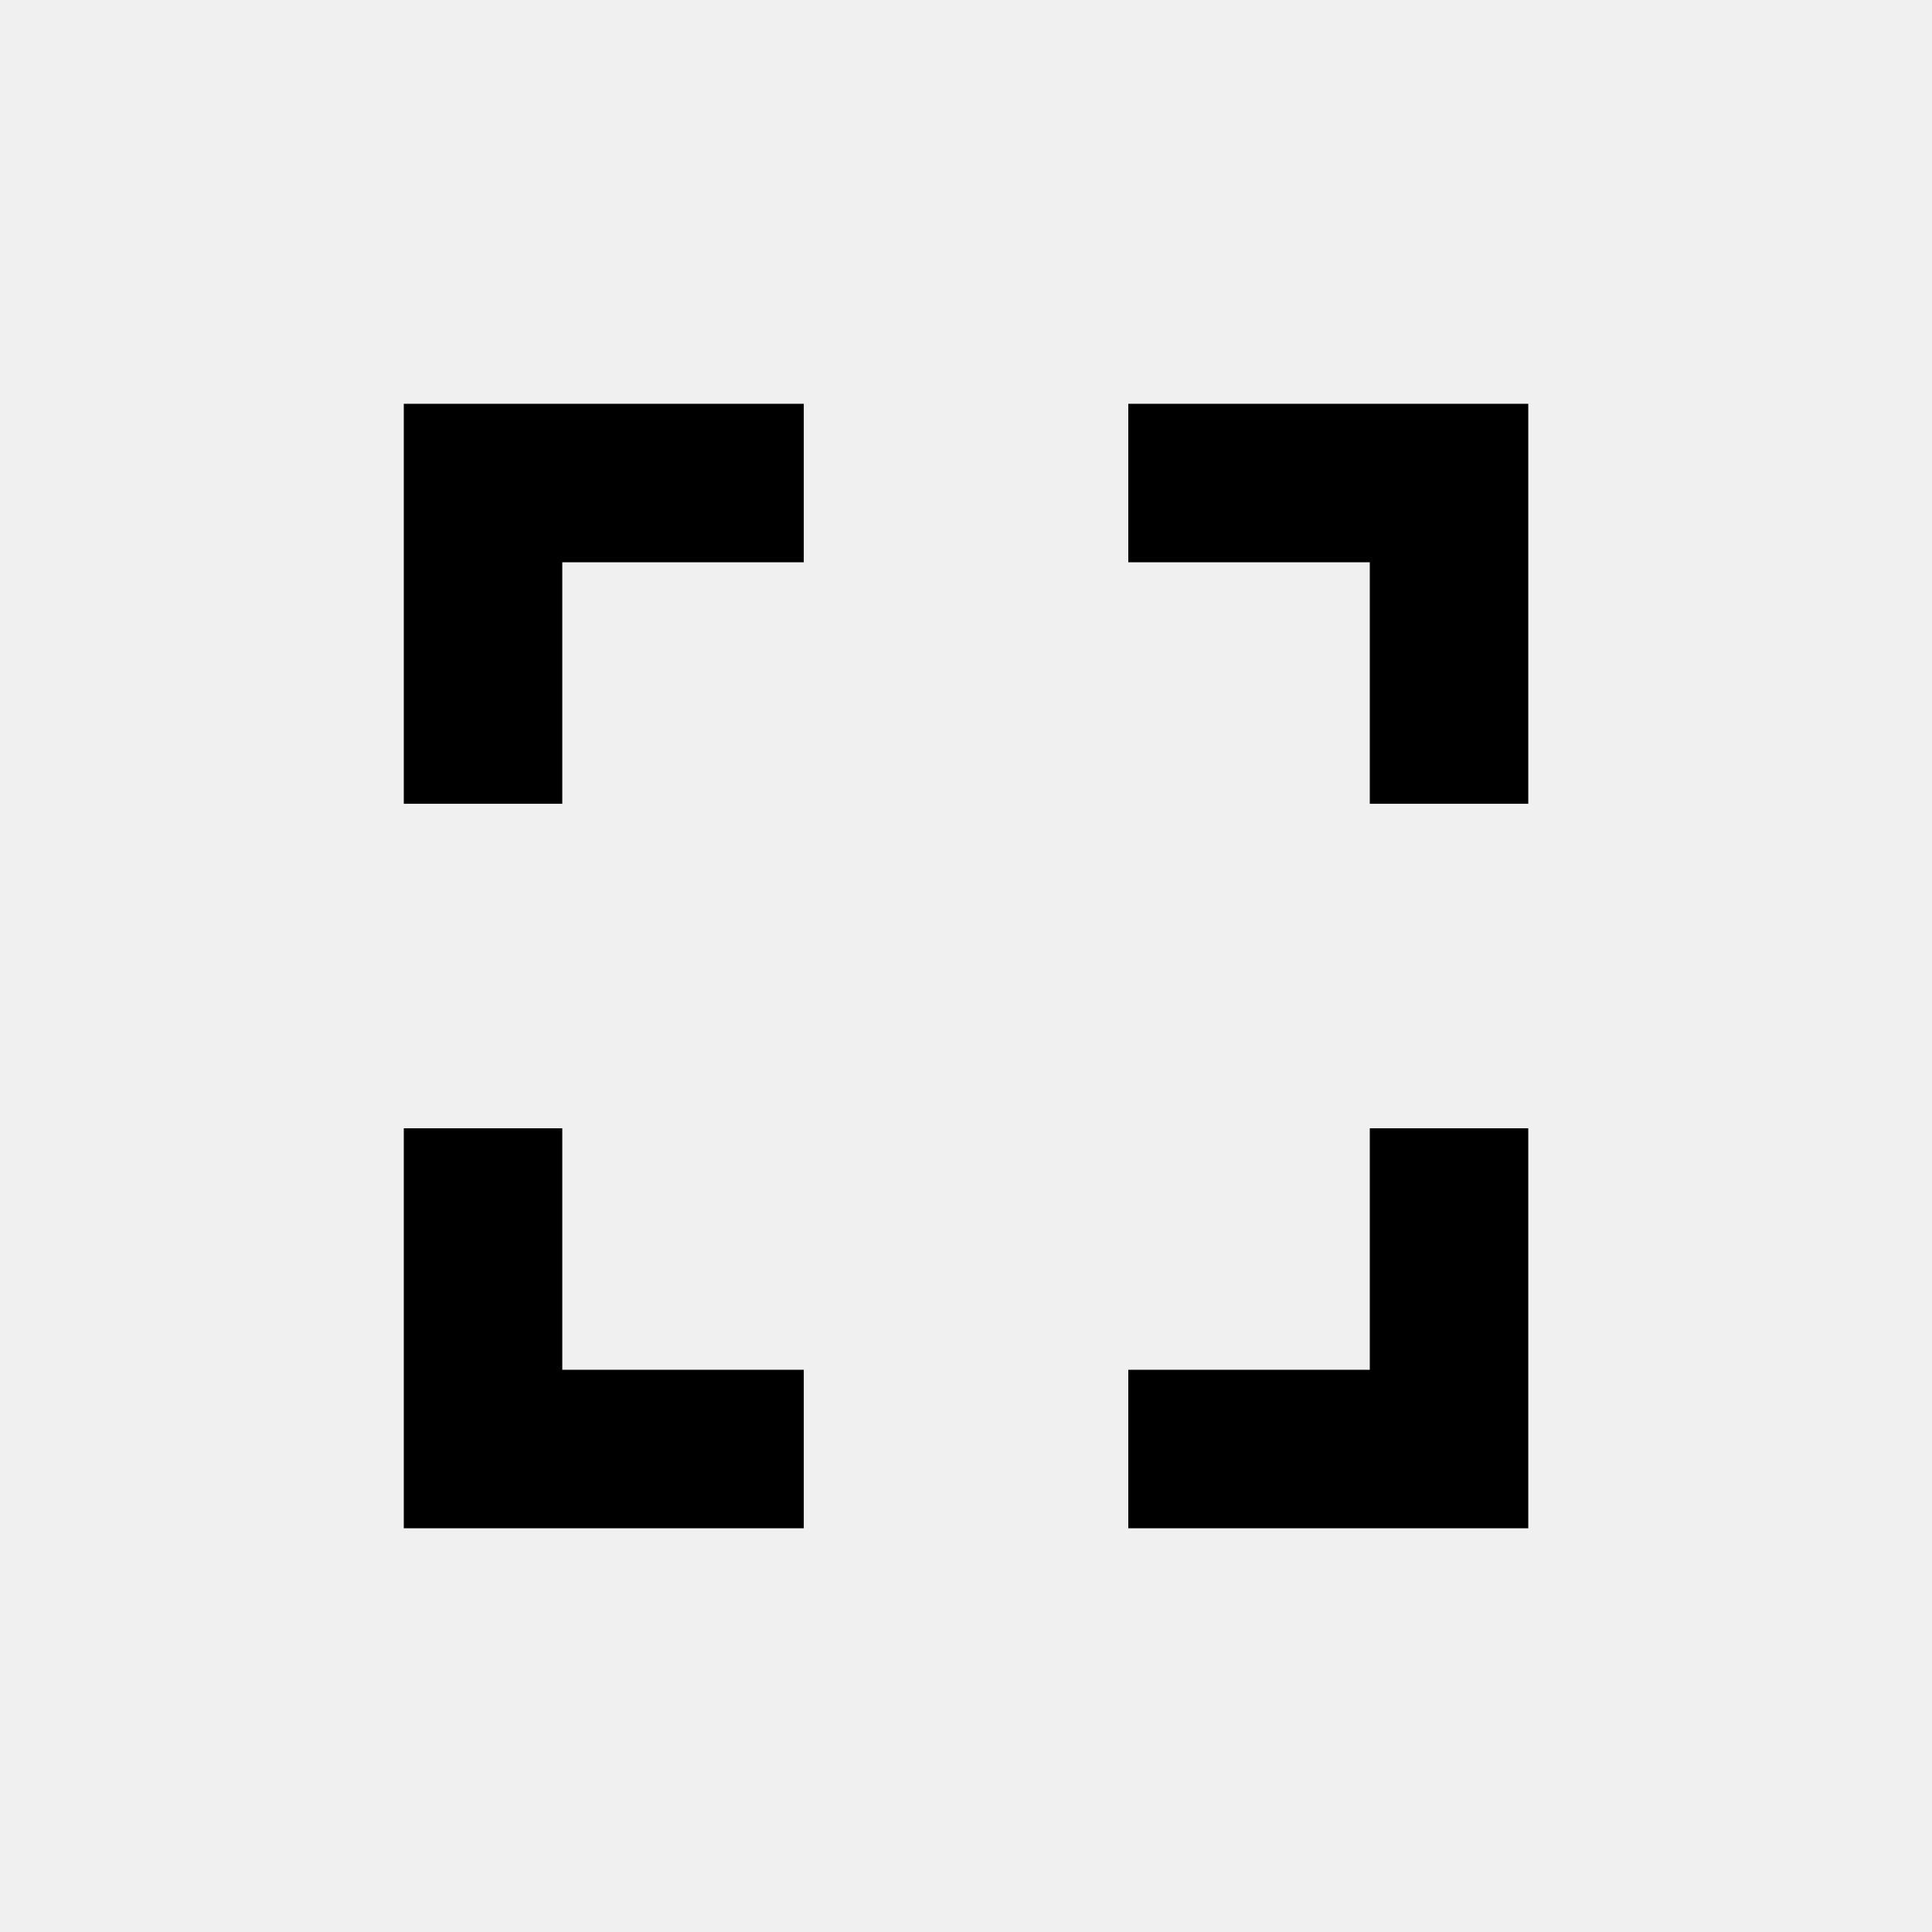
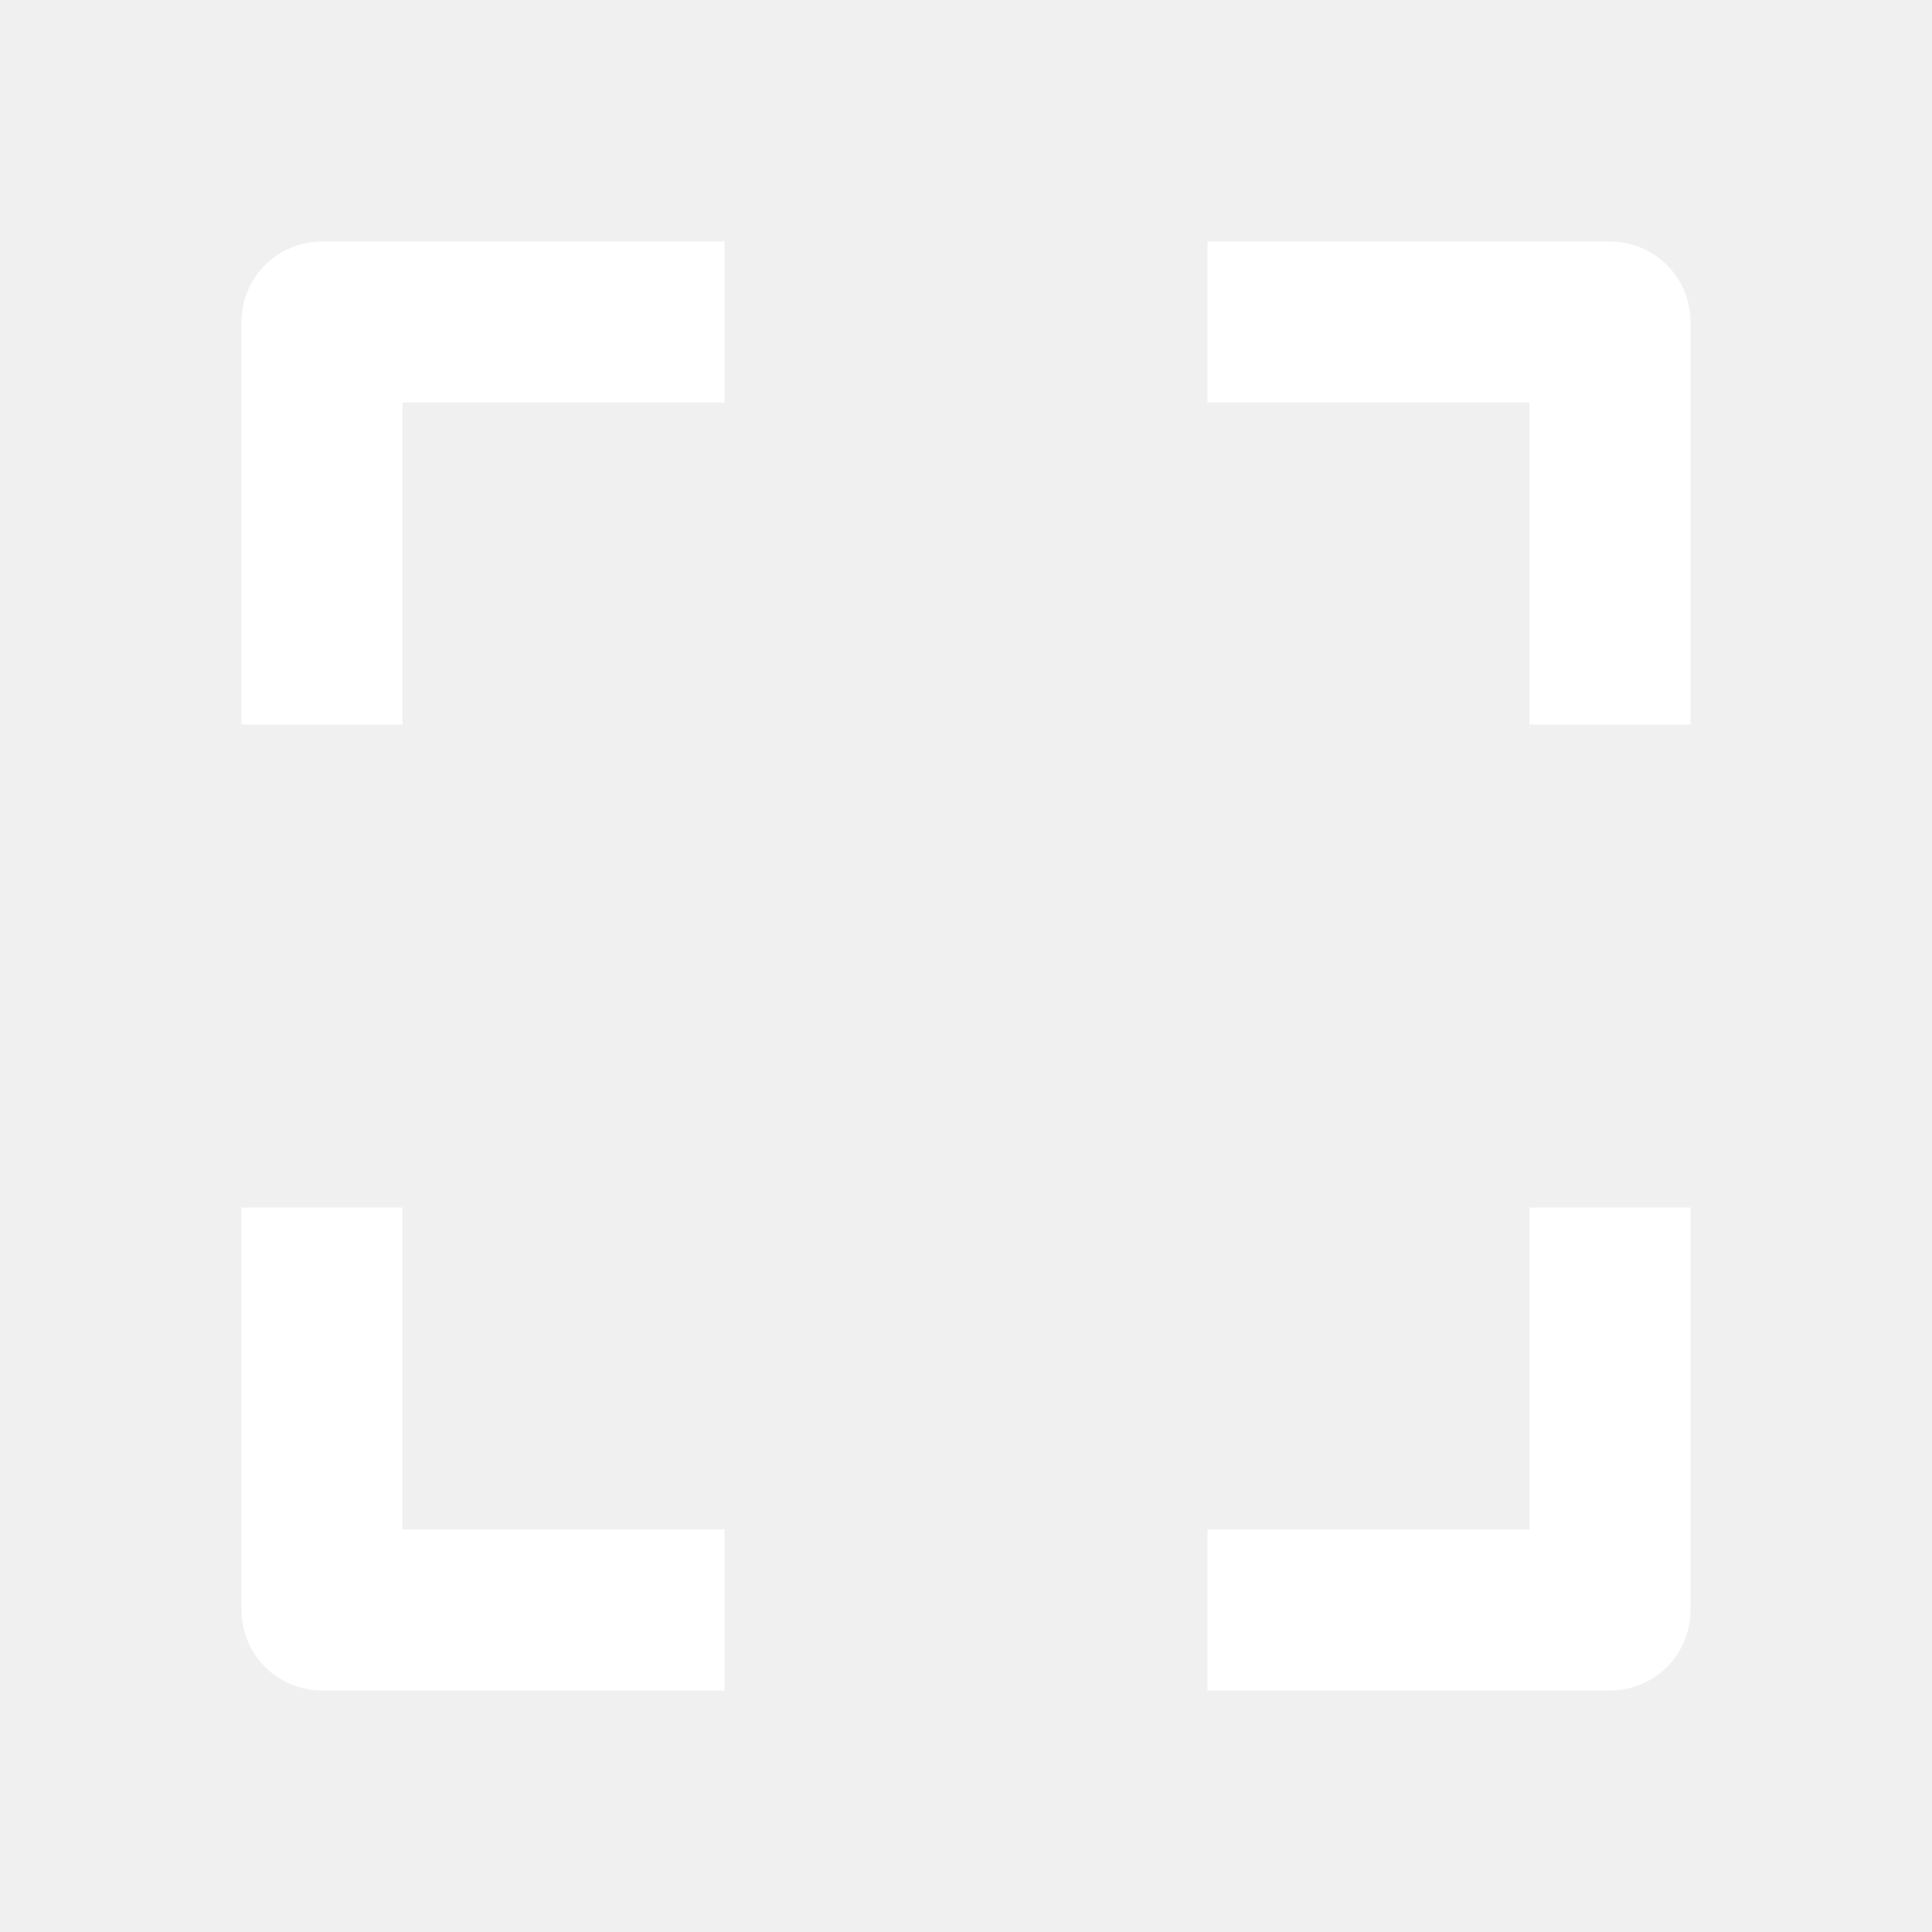
- <svg xmlns="http://www.w3.org/2000/svg" version="1.1" width="32" height="32" viewBox="0 0 32 32">
-   <path d="M18.688 6.688h6.625v6.625h-2.625v-4h-4v-2.625zM22.688 22.688v-4h2.625v6.625h-6.625v-2.625h4zM6.688 13.313v-6.625h6.625v2.625h-4v4h-2.625zM9.313 18.688v4h4v2.625h-6.625v-6.625h2.625z" />
+ <svg xmlns="http://www.w3.org/2000/svg" width="22" height="22" viewBox="0 0 22 22" fill="none">
+   <path fill-rule="evenodd" clip-rule="evenodd" d="M8.25 2.75H3.667C3.16 2.75 2.75 3.16 2.75 3.667V8.25H4.583V4.583H8.25V2.75ZM13.75 4.583V2.75H18.333C18.84 2.75 19.25 3.16 19.25 3.667V8.25H17.417V4.583H13.75ZM13.75 17.417H17.417V13.75H19.25V18.333C19.25 18.84 18.84 19.25 18.333 19.25H13.75V17.417ZM4.583 13.75V17.417H8.25V19.25H3.667C3.16 19.25 2.75 18.84 2.75 18.333V13.75H4.583Z" fill="white" />
</svg>
